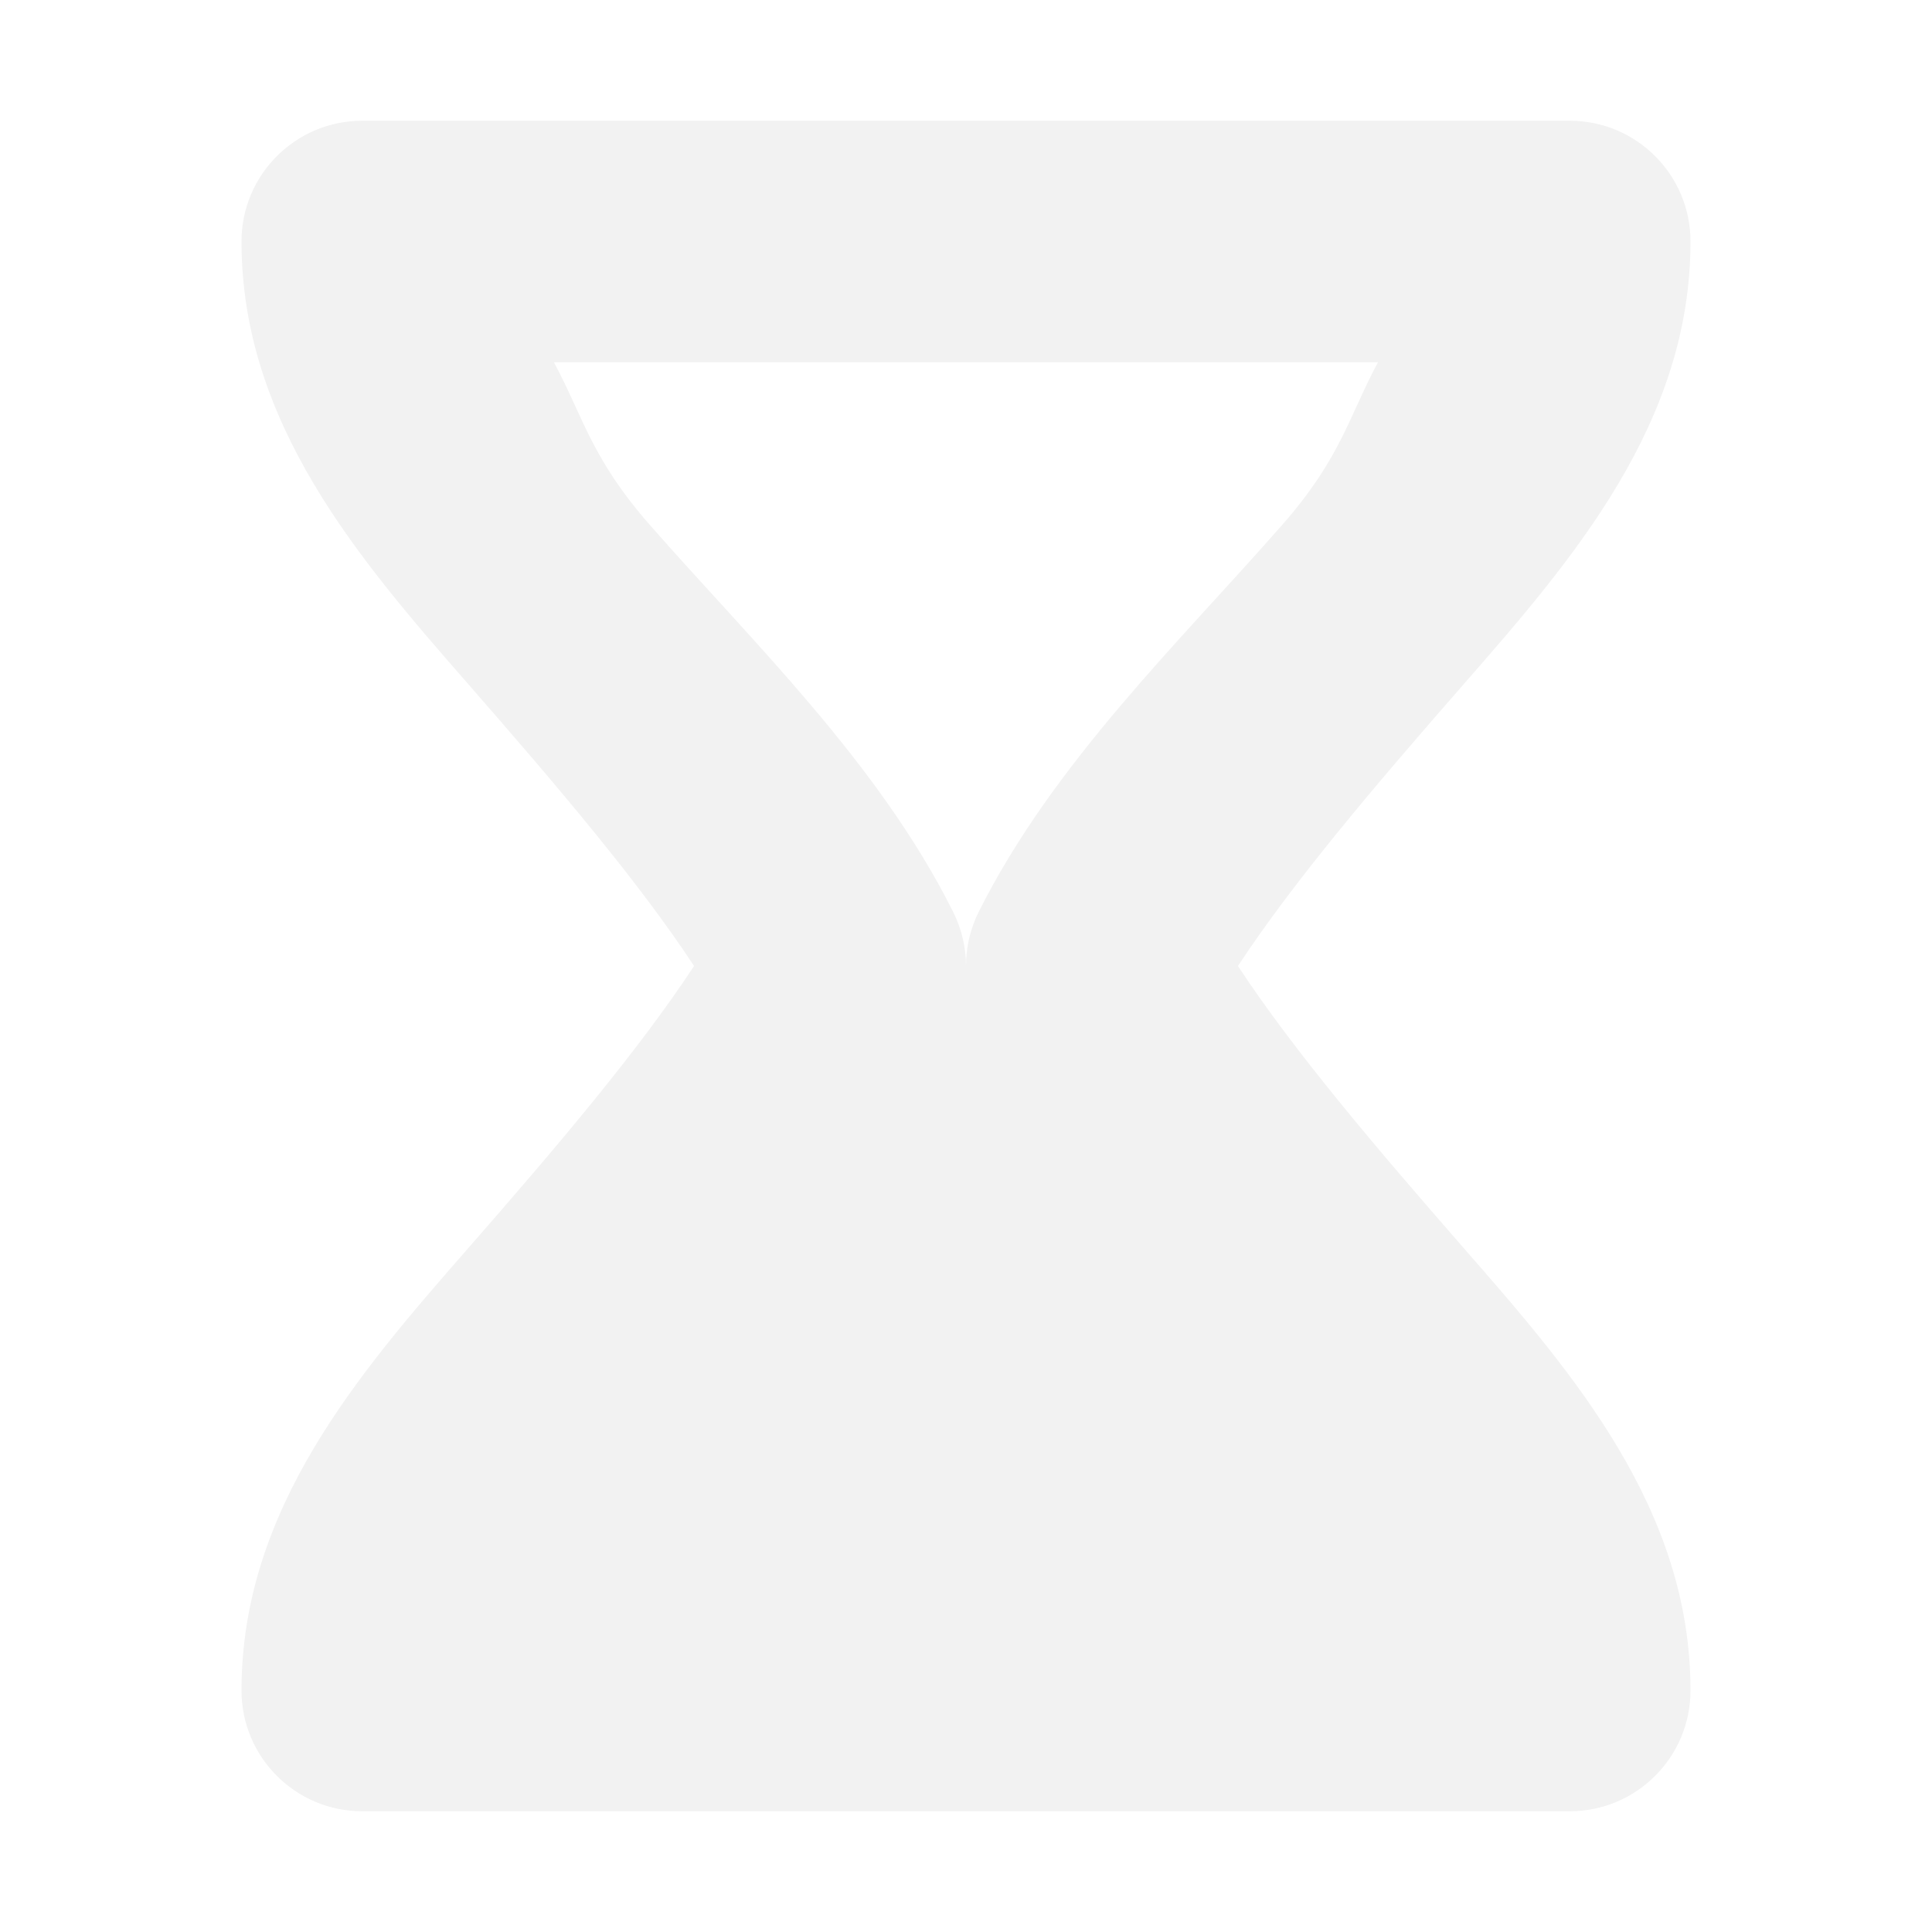
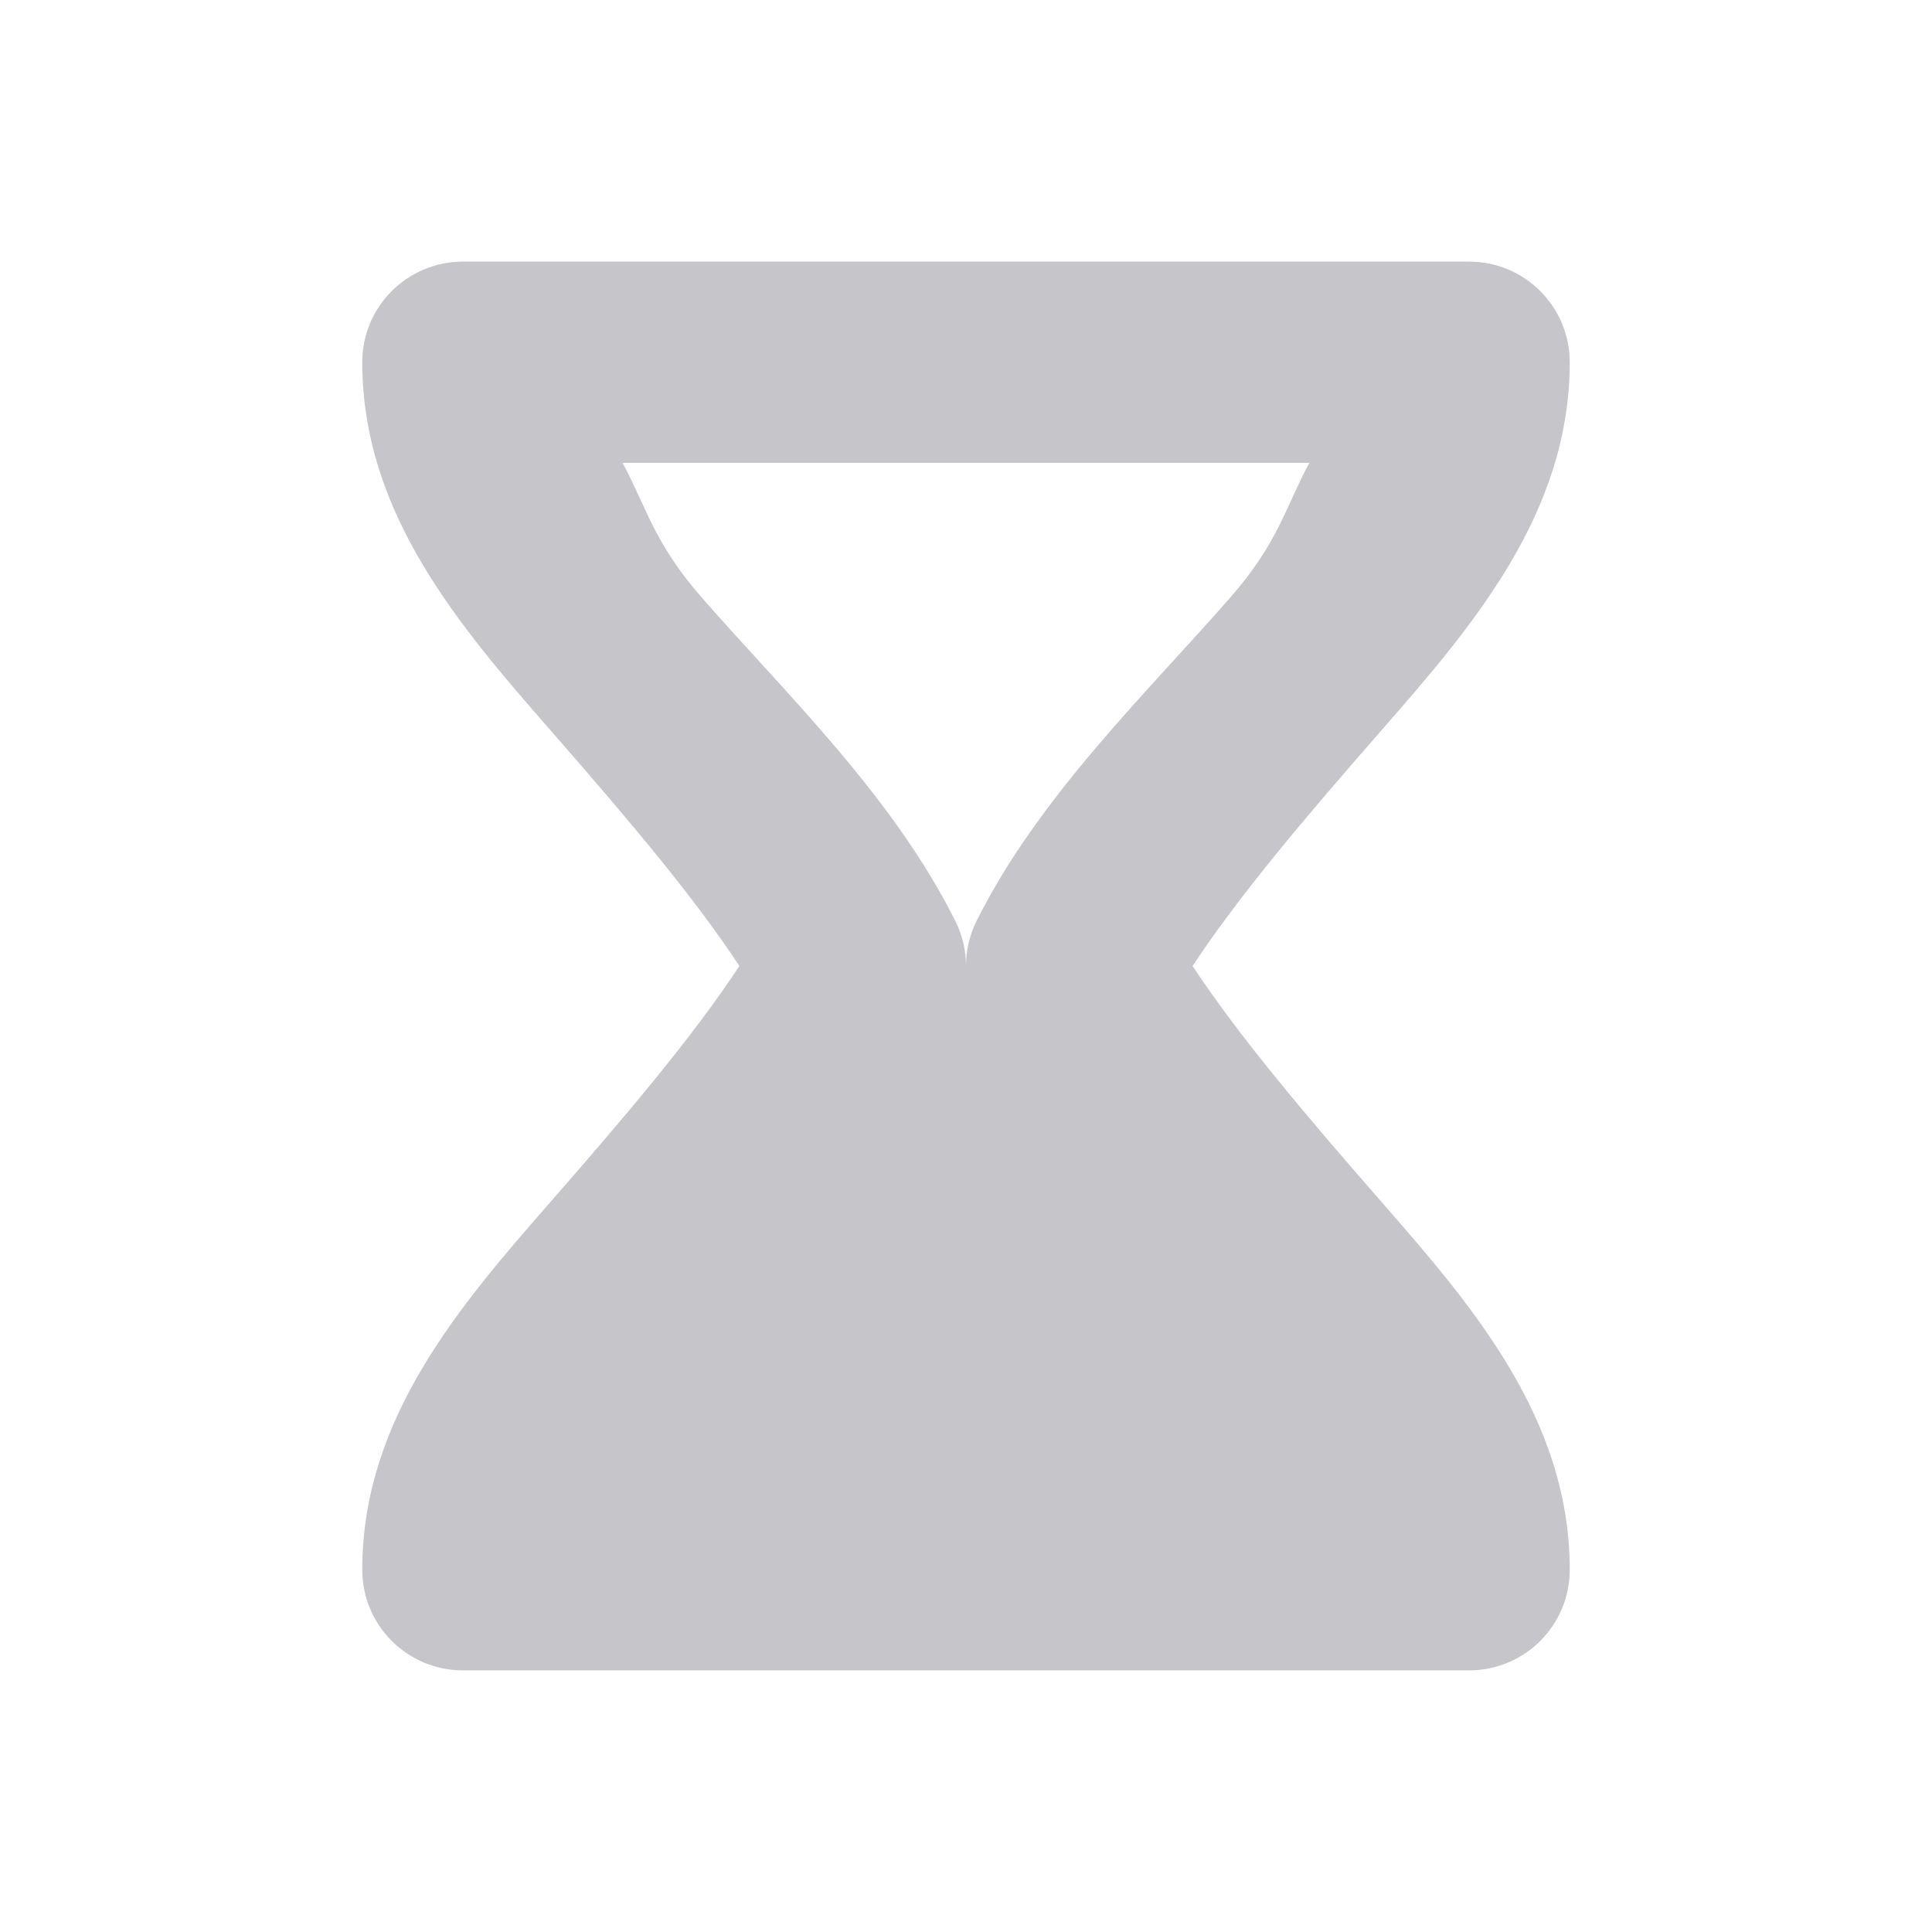
- <svg xmlns="http://www.w3.org/2000/svg" width="16" height="16">
-   <path fill="#f2f2f2" d="M3 1a1 1 0 0 0-1 1c0 1.5.967 2.625 1.873 3.66.76.87 1.416 1.643 1.875 2.34-.459.697-1.114 1.472-1.875 2.342C2.967 11.377 2 12.5 2 14a1 1 0 0 0 1 1h10a1 1 0 0 0 1-1c0-1.5-.967-2.623-1.873-3.658-.76-.87-1.416-1.645-1.875-2.342.459-.697 1.114-1.47 1.875-2.34C13.033 4.625 14 3.5 14 2a1 1 0 0 0-1-1zm8.412 2c-.238.44-.305.79-.789 1.342-.844.964-1.898 1.972-2.518 3.21A1 1 0 0 0 8 8a1 1 0 0 0-.106-.447c-.619-1.239-1.673-2.247-2.517-3.211-.484-.553-.551-.901-.79-1.342z" />
+ <svg xmlns="http://www.w3.org/2000/svg" viewBox="0 0 24 24" fill="#c6c6ca">
+   <g transform="translate(2 2) scale(1.25)">
+     <path fill="#c6c6ca" d="M3 1a1 1 0 0 0-1 1c0 1.5.967 2.625 1.873 3.66.76.87 1.416 1.643 1.875 2.34-.459.697-1.114 1.472-1.875 2.342C2.967 11.377 2 12.5 2 14a1 1 0 0 0 1 1h10a1 1 0 0 0 1-1c0-1.5-.967-2.623-1.873-3.658-.76-.87-1.416-1.645-1.875-2.342.459-.697 1.114-1.47 1.875-2.34C13.033 4.625 14 3.5 14 2a1 1 0 0 0-1-1zm8.412 2c-.238.44-.305.79-.789 1.342-.844.964-1.898 1.972-2.518 3.21A1 1 0 0 0 8 8a1 1 0 0 0-.106-.447c-.619-1.239-1.673-2.247-2.517-3.211-.484-.553-.551-.901-.79-1.342z" />
+   </g>
</svg>
